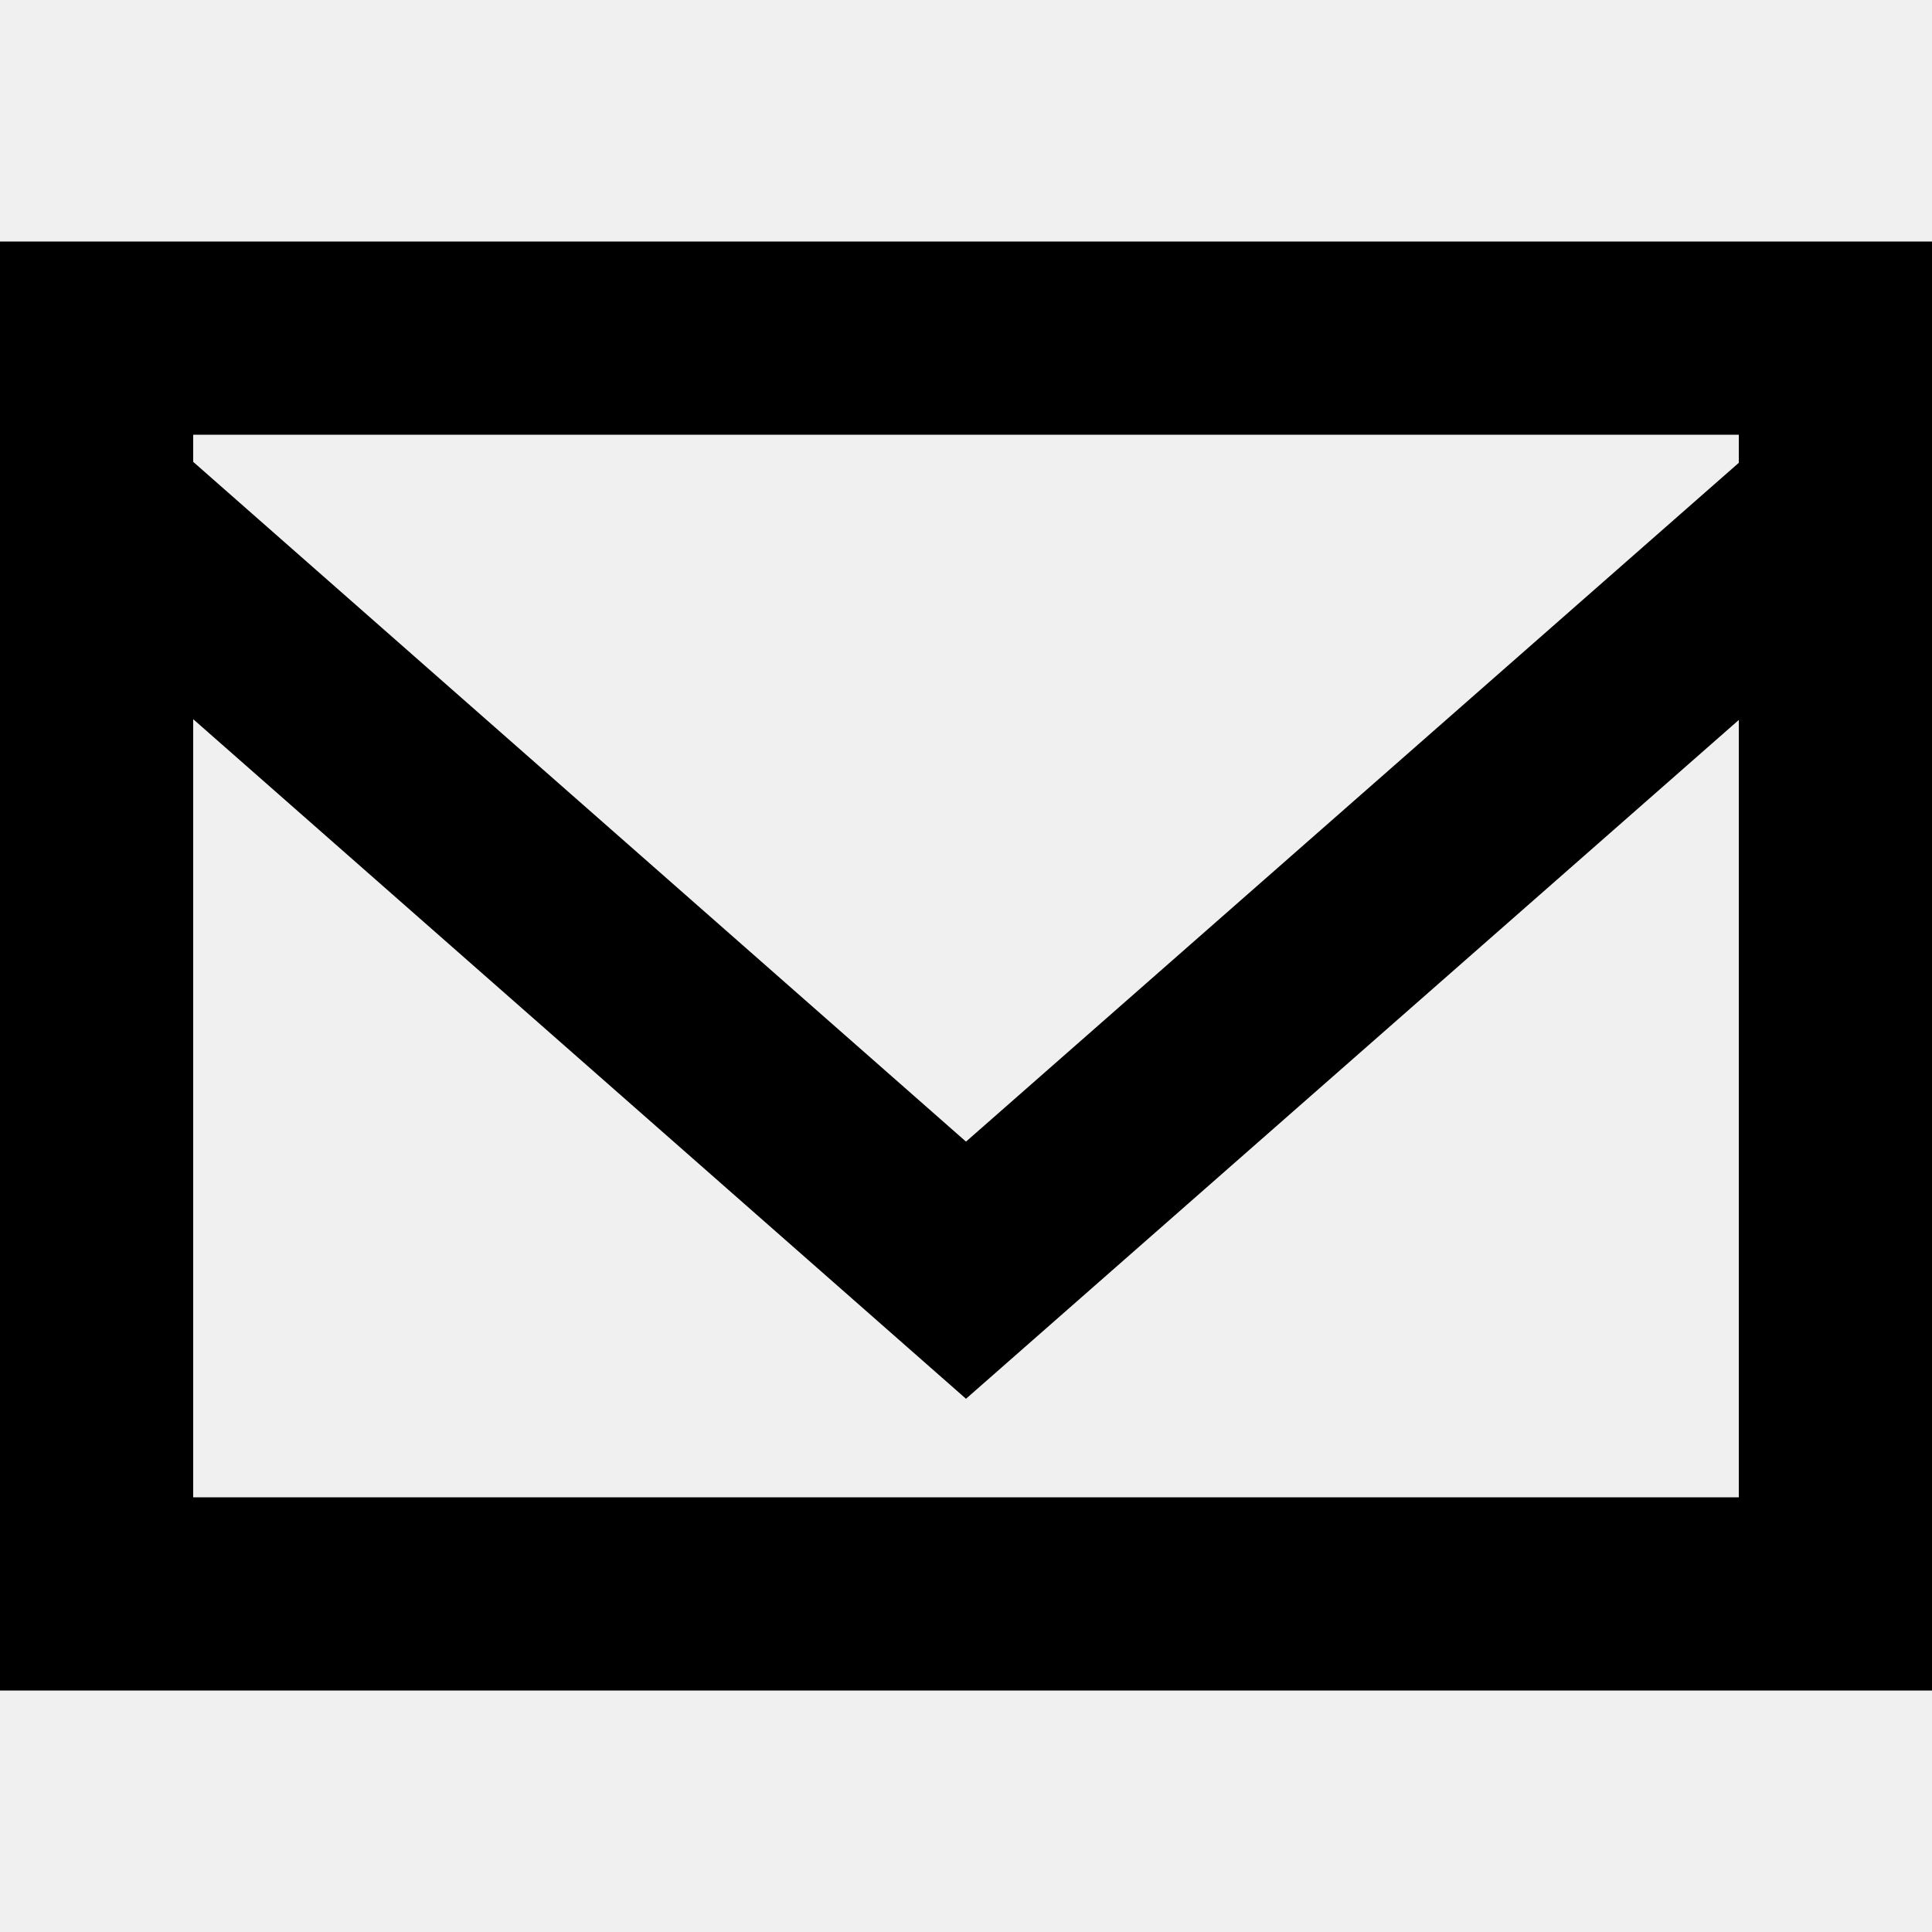
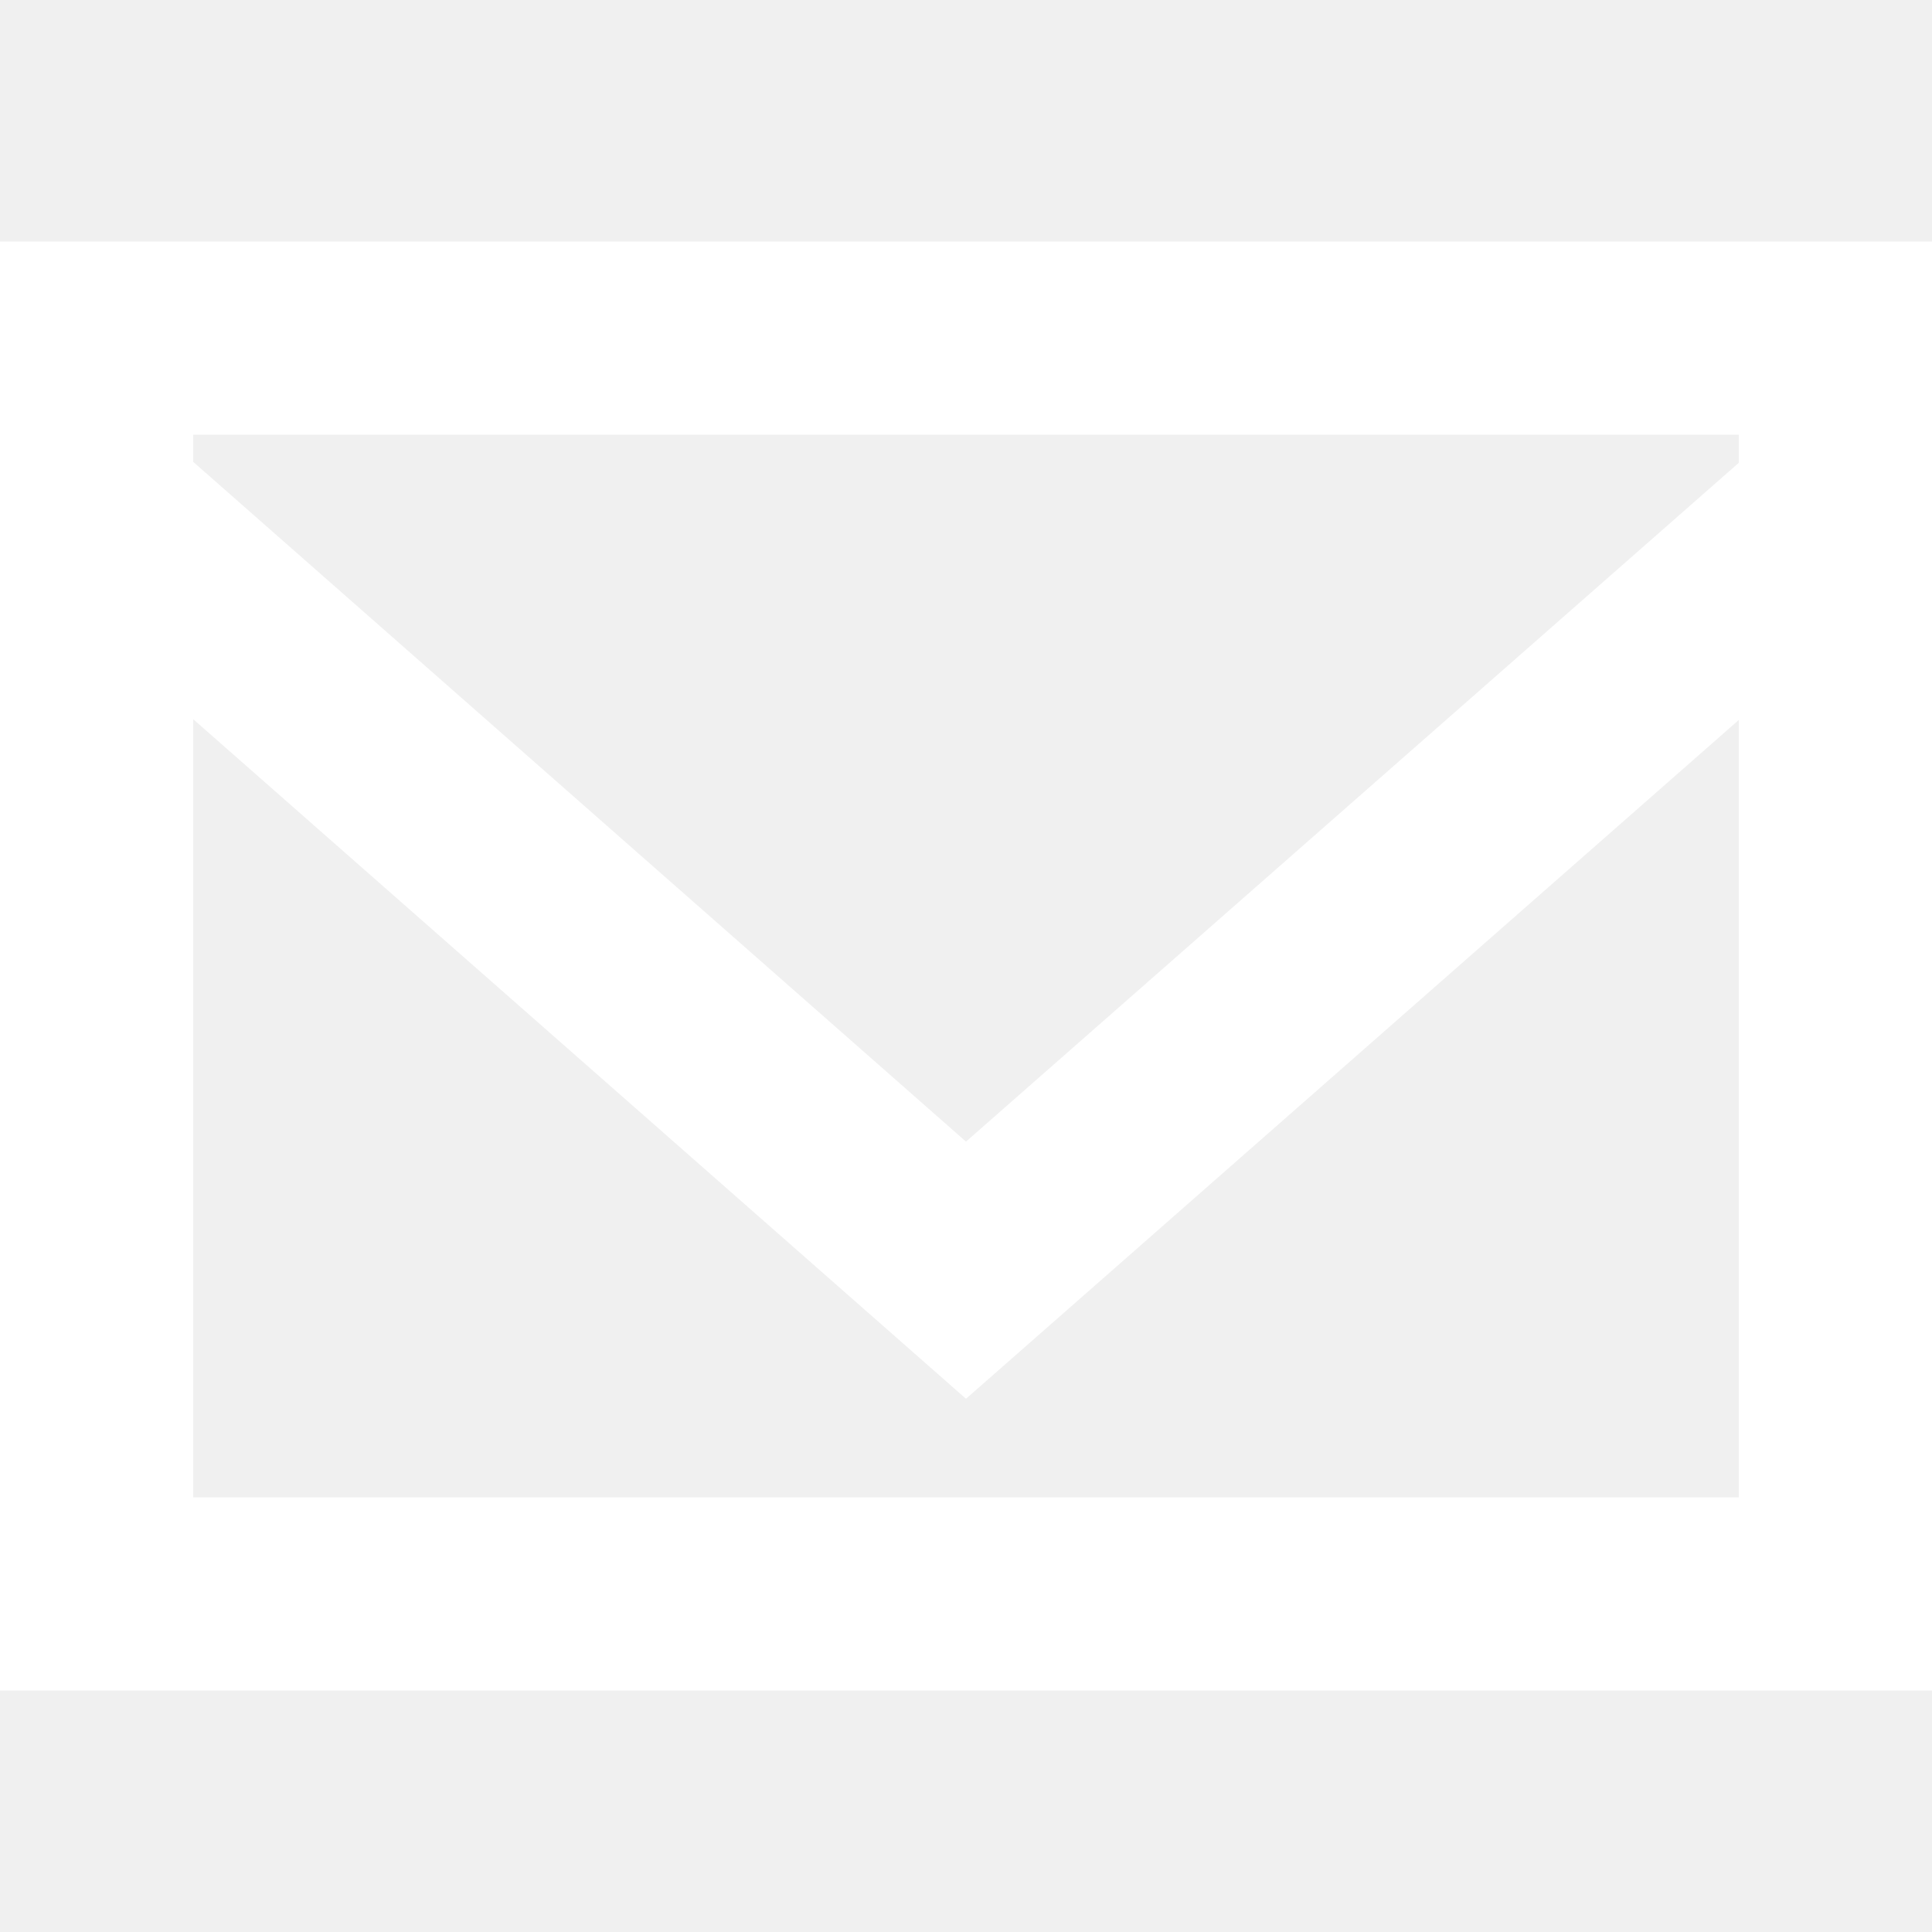
<svg xmlns="http://www.w3.org/2000/svg" width="800px" height="800px" viewBox="0 -2.5 20 20" version="1.1">
  <defs>

</defs>
  <g id="Page-1" stroke="none" stroke-width="1" fill="none" fill-rule="evenodd">
-     <g id="Dribbble-Light-Preview" transform="translate(-300, -922)" fill="#000000">
+     <g id="Dribbble-Light-Preview" transform="translate(-300, -922)" fill="#ffffff">
      <g id="icons" transform="translate(56, 160)">
        <path d="M262,764.291 L254,771.318 L246,764.281 L246,764 L262,764 L262,764.291 Z M246,775 L246,766.945 L254,773.98 L262,766.953 L262,775 L246,775 Z M244,777 L264,777 L264,762 L244,762 L244,777 Z" id="email-[#1573]">

</path>
      </g>
    </g>
  </g>
</svg>
